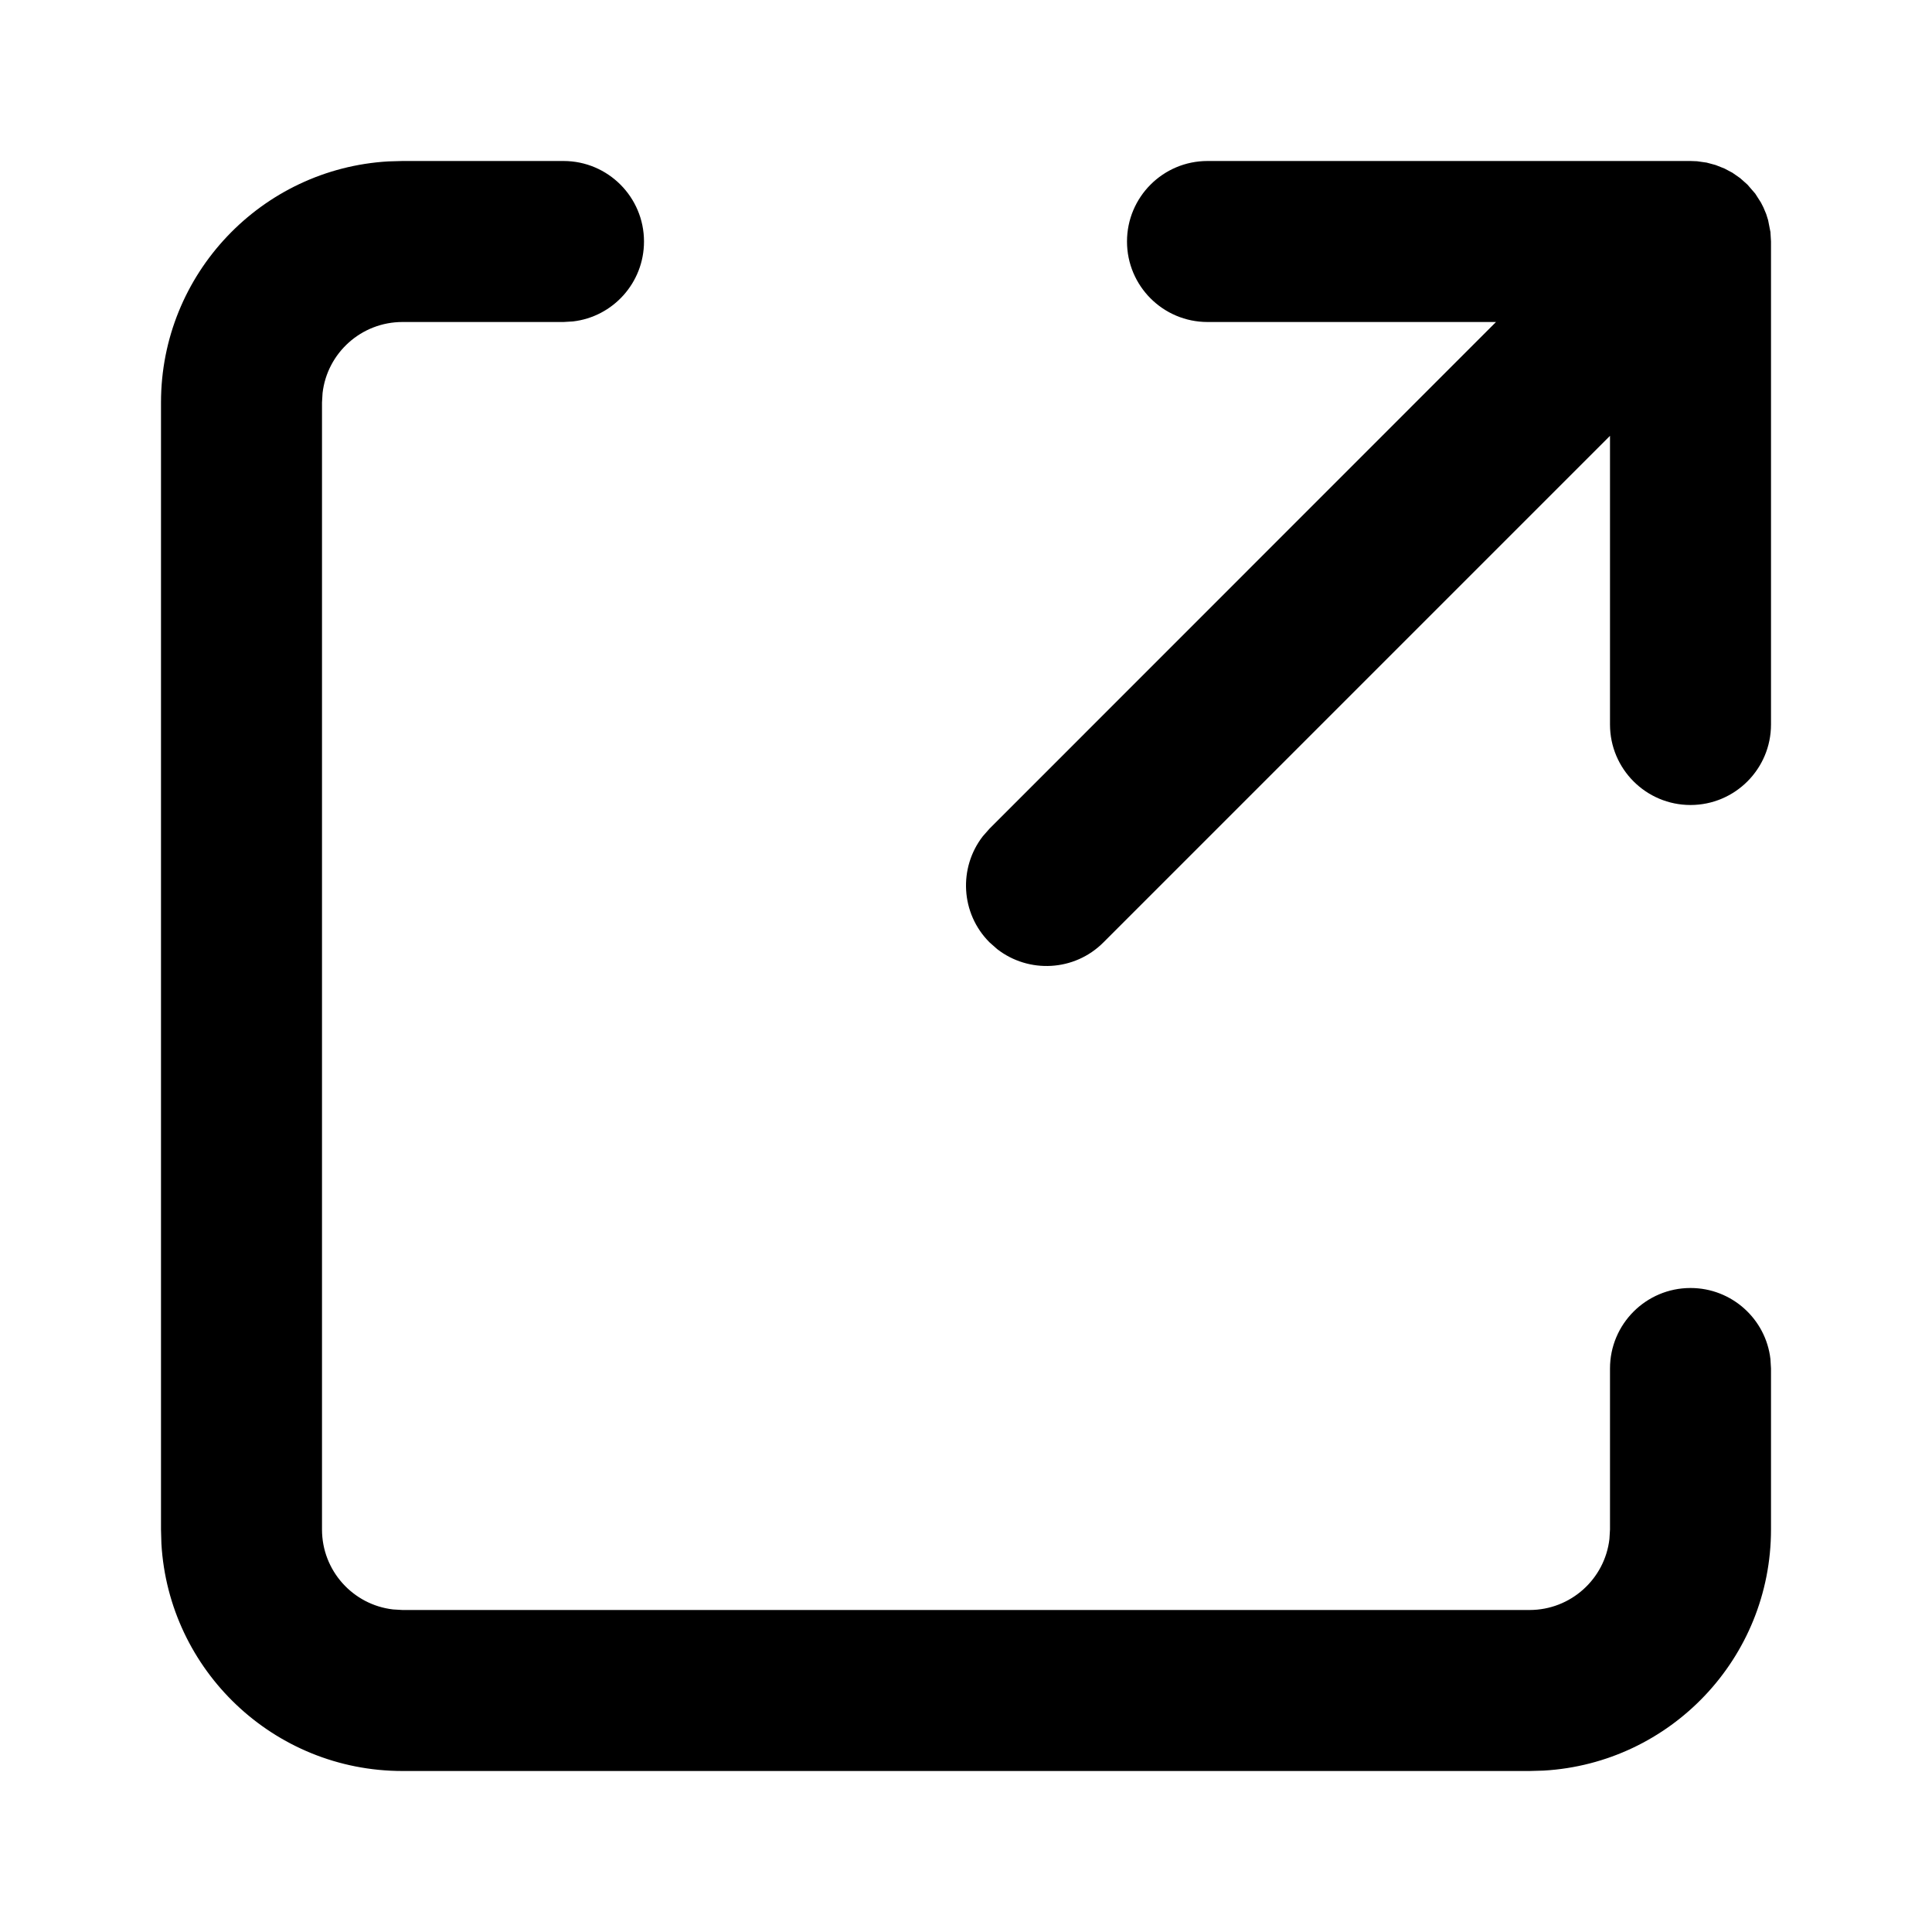
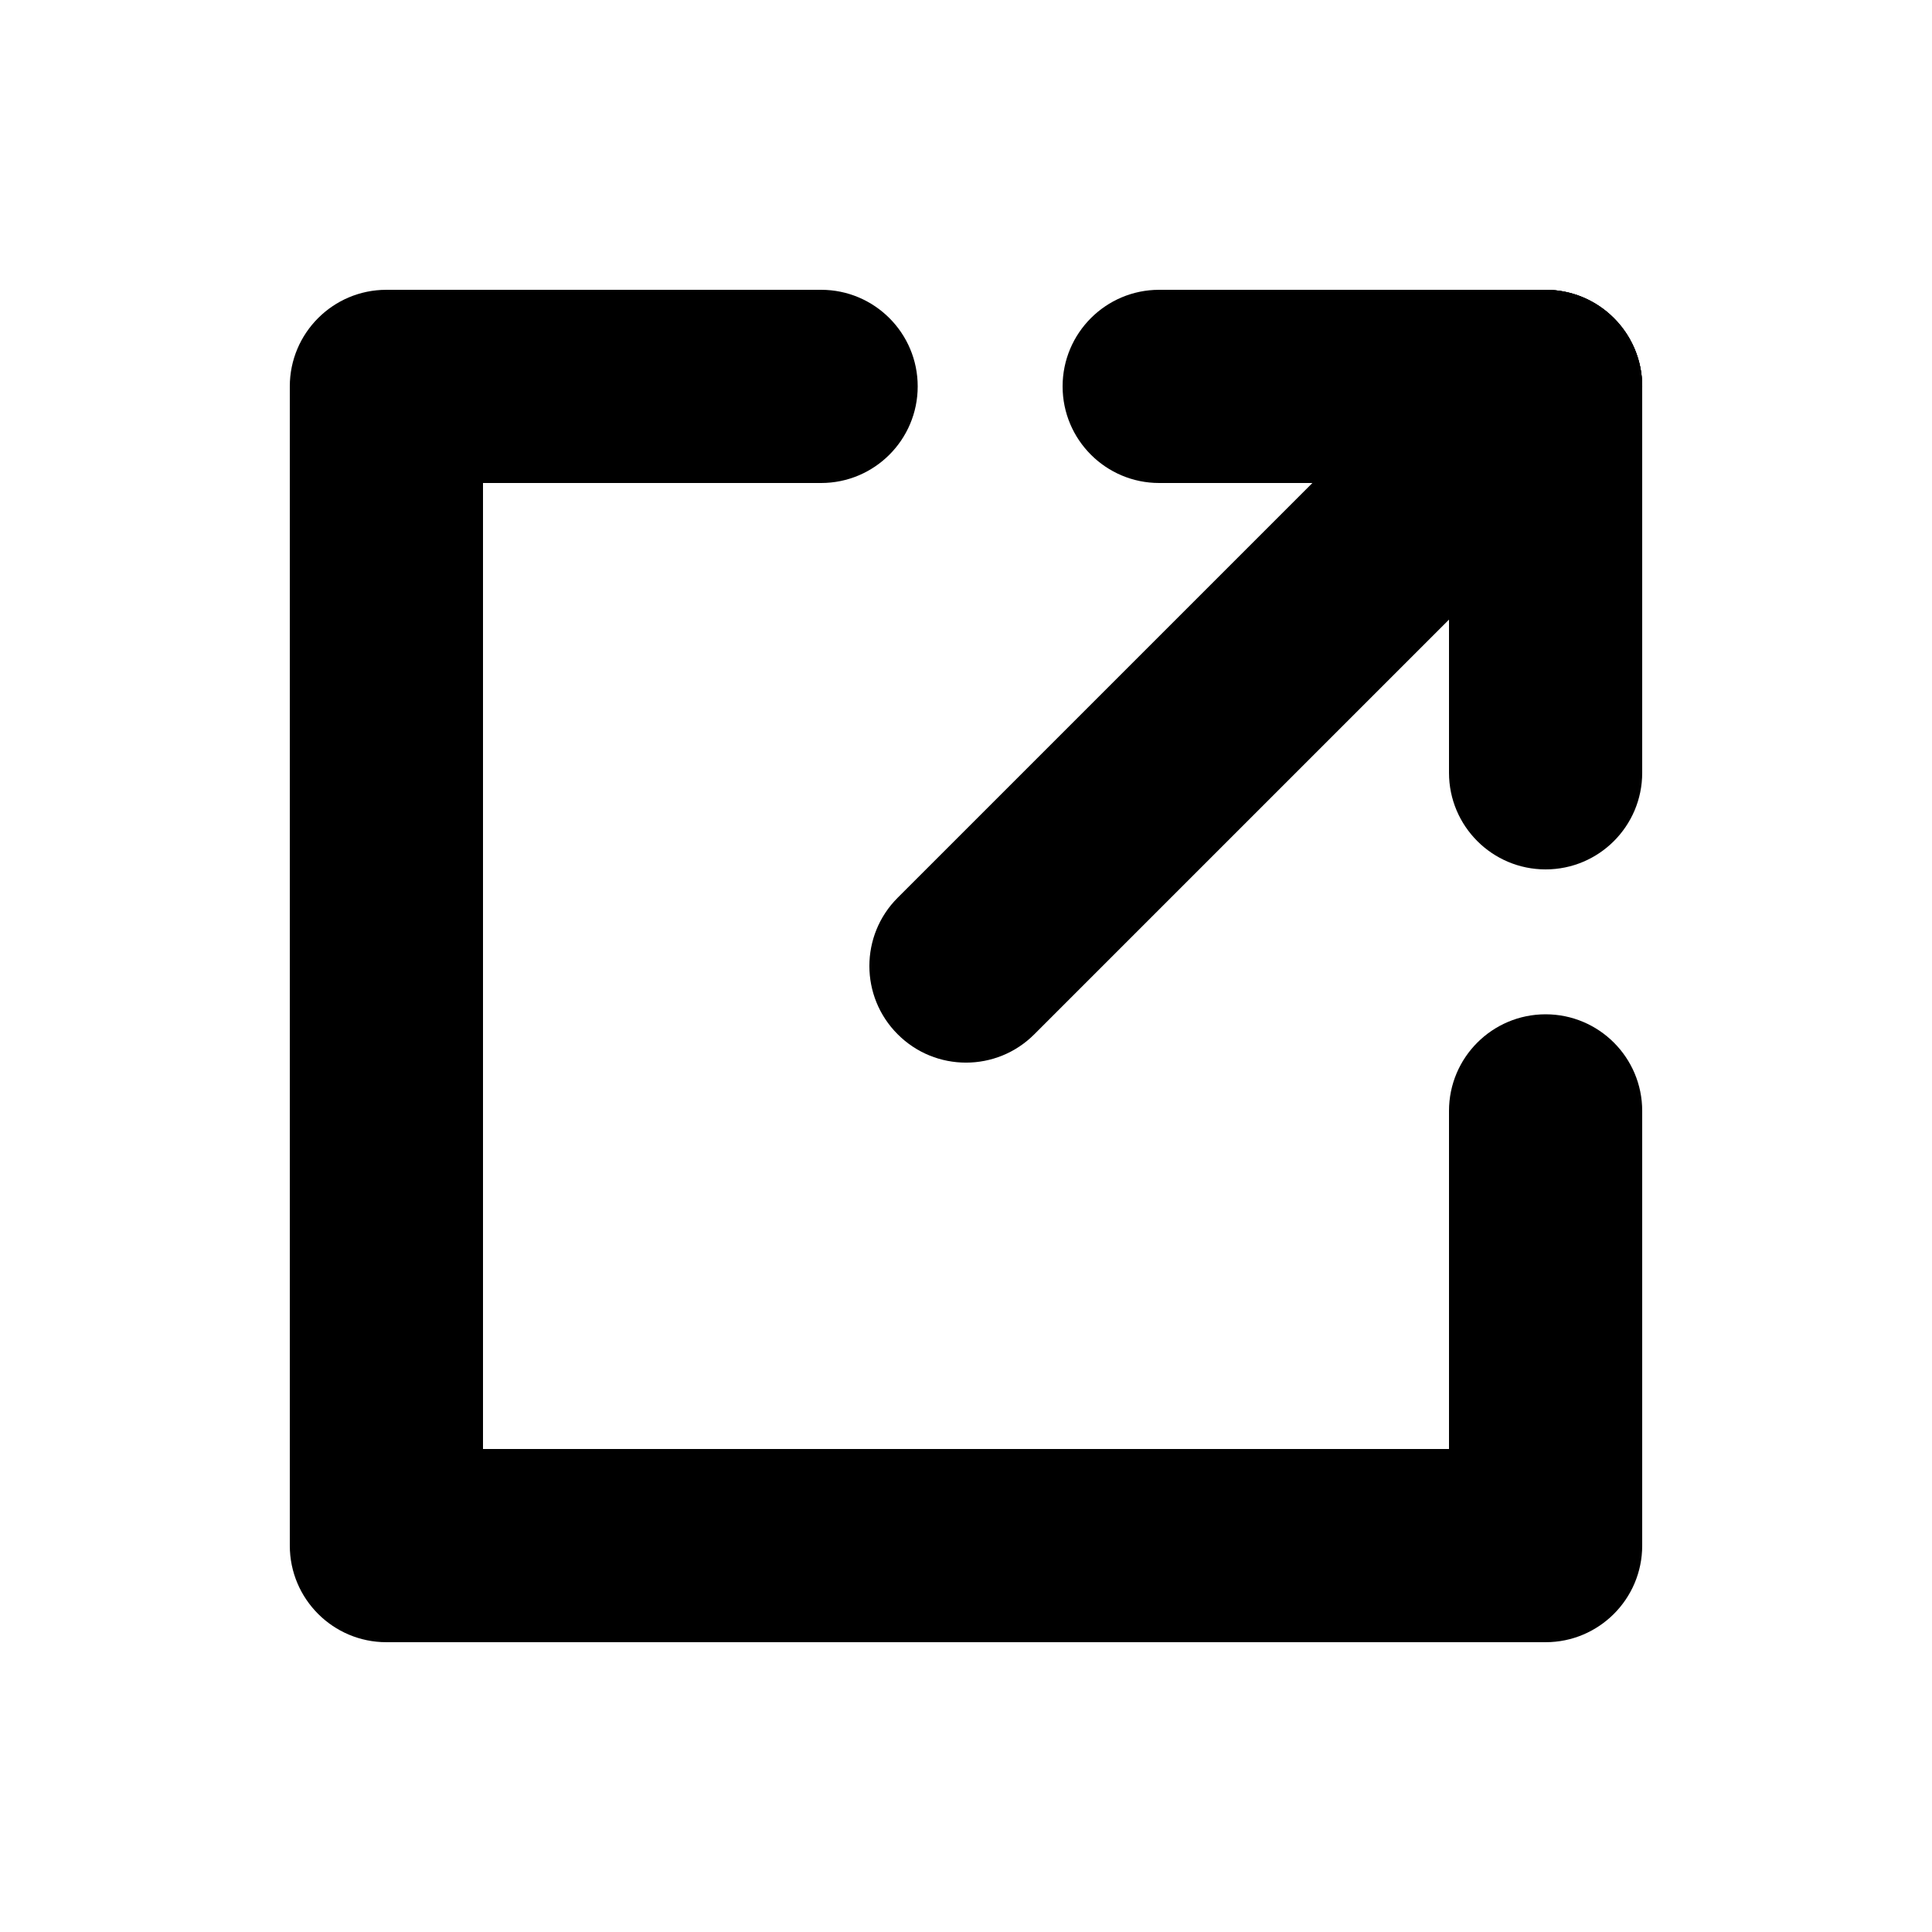
- <svg xmlns="http://www.w3.org/2000/svg" fill="#000000" width="800px" height="800px" viewBox="0 0 24 24">
-   <path fill-rule="evenodd" d="M5,2 L7,2 C7.552,2 8,2.448 8,3 C8,3.513 7.614,3.936 7.117,3.993 L7,4 L5,4 C4.487,4 4.064,4.386 4.007,4.883 L4,5 L4,19 C4,19.513 4.386,19.936 4.883,19.993 L5,20 L19,20 C19.513,20 19.936,19.614 19.993,19.117 L20,19 L20,17 C20,16.448 20.448,16 21,16 C21.513,16 21.936,16.386 21.993,16.883 L22,17 L22,19 C22,20.598 20.751,21.904 19.176,21.995 L19,22 L5,22 C3.402,22 2.096,20.751 2.005,19.176 L2,19 L2,5 C2,3.402 3.249,2.096 4.824,2.005 L5,2 L7,2 L5,2 Z M21,2 L21.081,2.003 L21.201,2.02 L21.201,2.02 L21.312,2.05 L21.312,2.05 L21.423,2.094 L21.521,2.146 L21.521,2.146 L21.617,2.213 L21.707,2.293 L21.707,2.293 L21.804,2.405 L21.804,2.405 L21.875,2.516 L21.906,2.577 L21.906,2.577 L21.94,2.658 L21.94,2.658 L21.964,2.734 L21.964,2.734 L21.993,2.882 L21.993,2.882 L22,3 L22,3 L22,9 C22,9.552 21.552,10 21,10 C20.448,10 20,9.552 20,9 L20,5.414 L13.707,11.707 C13.347,12.068 12.779,12.095 12.387,11.79 L12.293,11.707 C11.932,11.347 11.905,10.779 12.21,10.387 L12.293,10.293 L18.584,4 L15,4 C14.448,4 14,3.552 14,3 C14,2.448 14.448,2 15,2 L21,2 Z" />
+ <svg xmlns="http://www.w3.org/2000/svg" width="800px" height="800px" viewBox="0 0 20 20" fill="none">
+   <path d="M10.707 10.707C10.317 11.098 9.683 11.098 9.293 10.707C8.902 10.317 8.902 9.683 9.293 9.293L15.293 3.293C15.683 2.902 16.317 2.902 16.707 3.293C17.098 3.683 17.098 4.317 16.707 4.707L10.707 10.707Z" fill="#000000" />
+   <path d="M15 15V11.5C15 10.948 15.448 10.5 16 10.5C16.552 10.5 17 10.948 17 11.5V16C17 16.552 16.552 17 16 17H4C3.448 17 3 16.552 3 16V4C3 3.448 3.448 3 4 3H8.5C9.052 3 9.5 3.448 9.5 4C9.5 4.552 9.052 5 8.5 5H5V15H15Z" fill="#000000" />
+   <path d="M17 8C17 8.552 16.552 9 16 9C15.448 9 15 8.552 15 8V4C15 3.448 15.448 3 16 3C16.552 3 17 3.448 17 4V8Z" fill="#000000" />
+   <path d="M12 5C11.448 5 11 4.552 11 4C11 3.448 11.448 3 12 3H16C16.552 3 17 3.448 17 4C17 4.552 16.552 5 16 5H12Z" fill="#000000" />
</svg>
